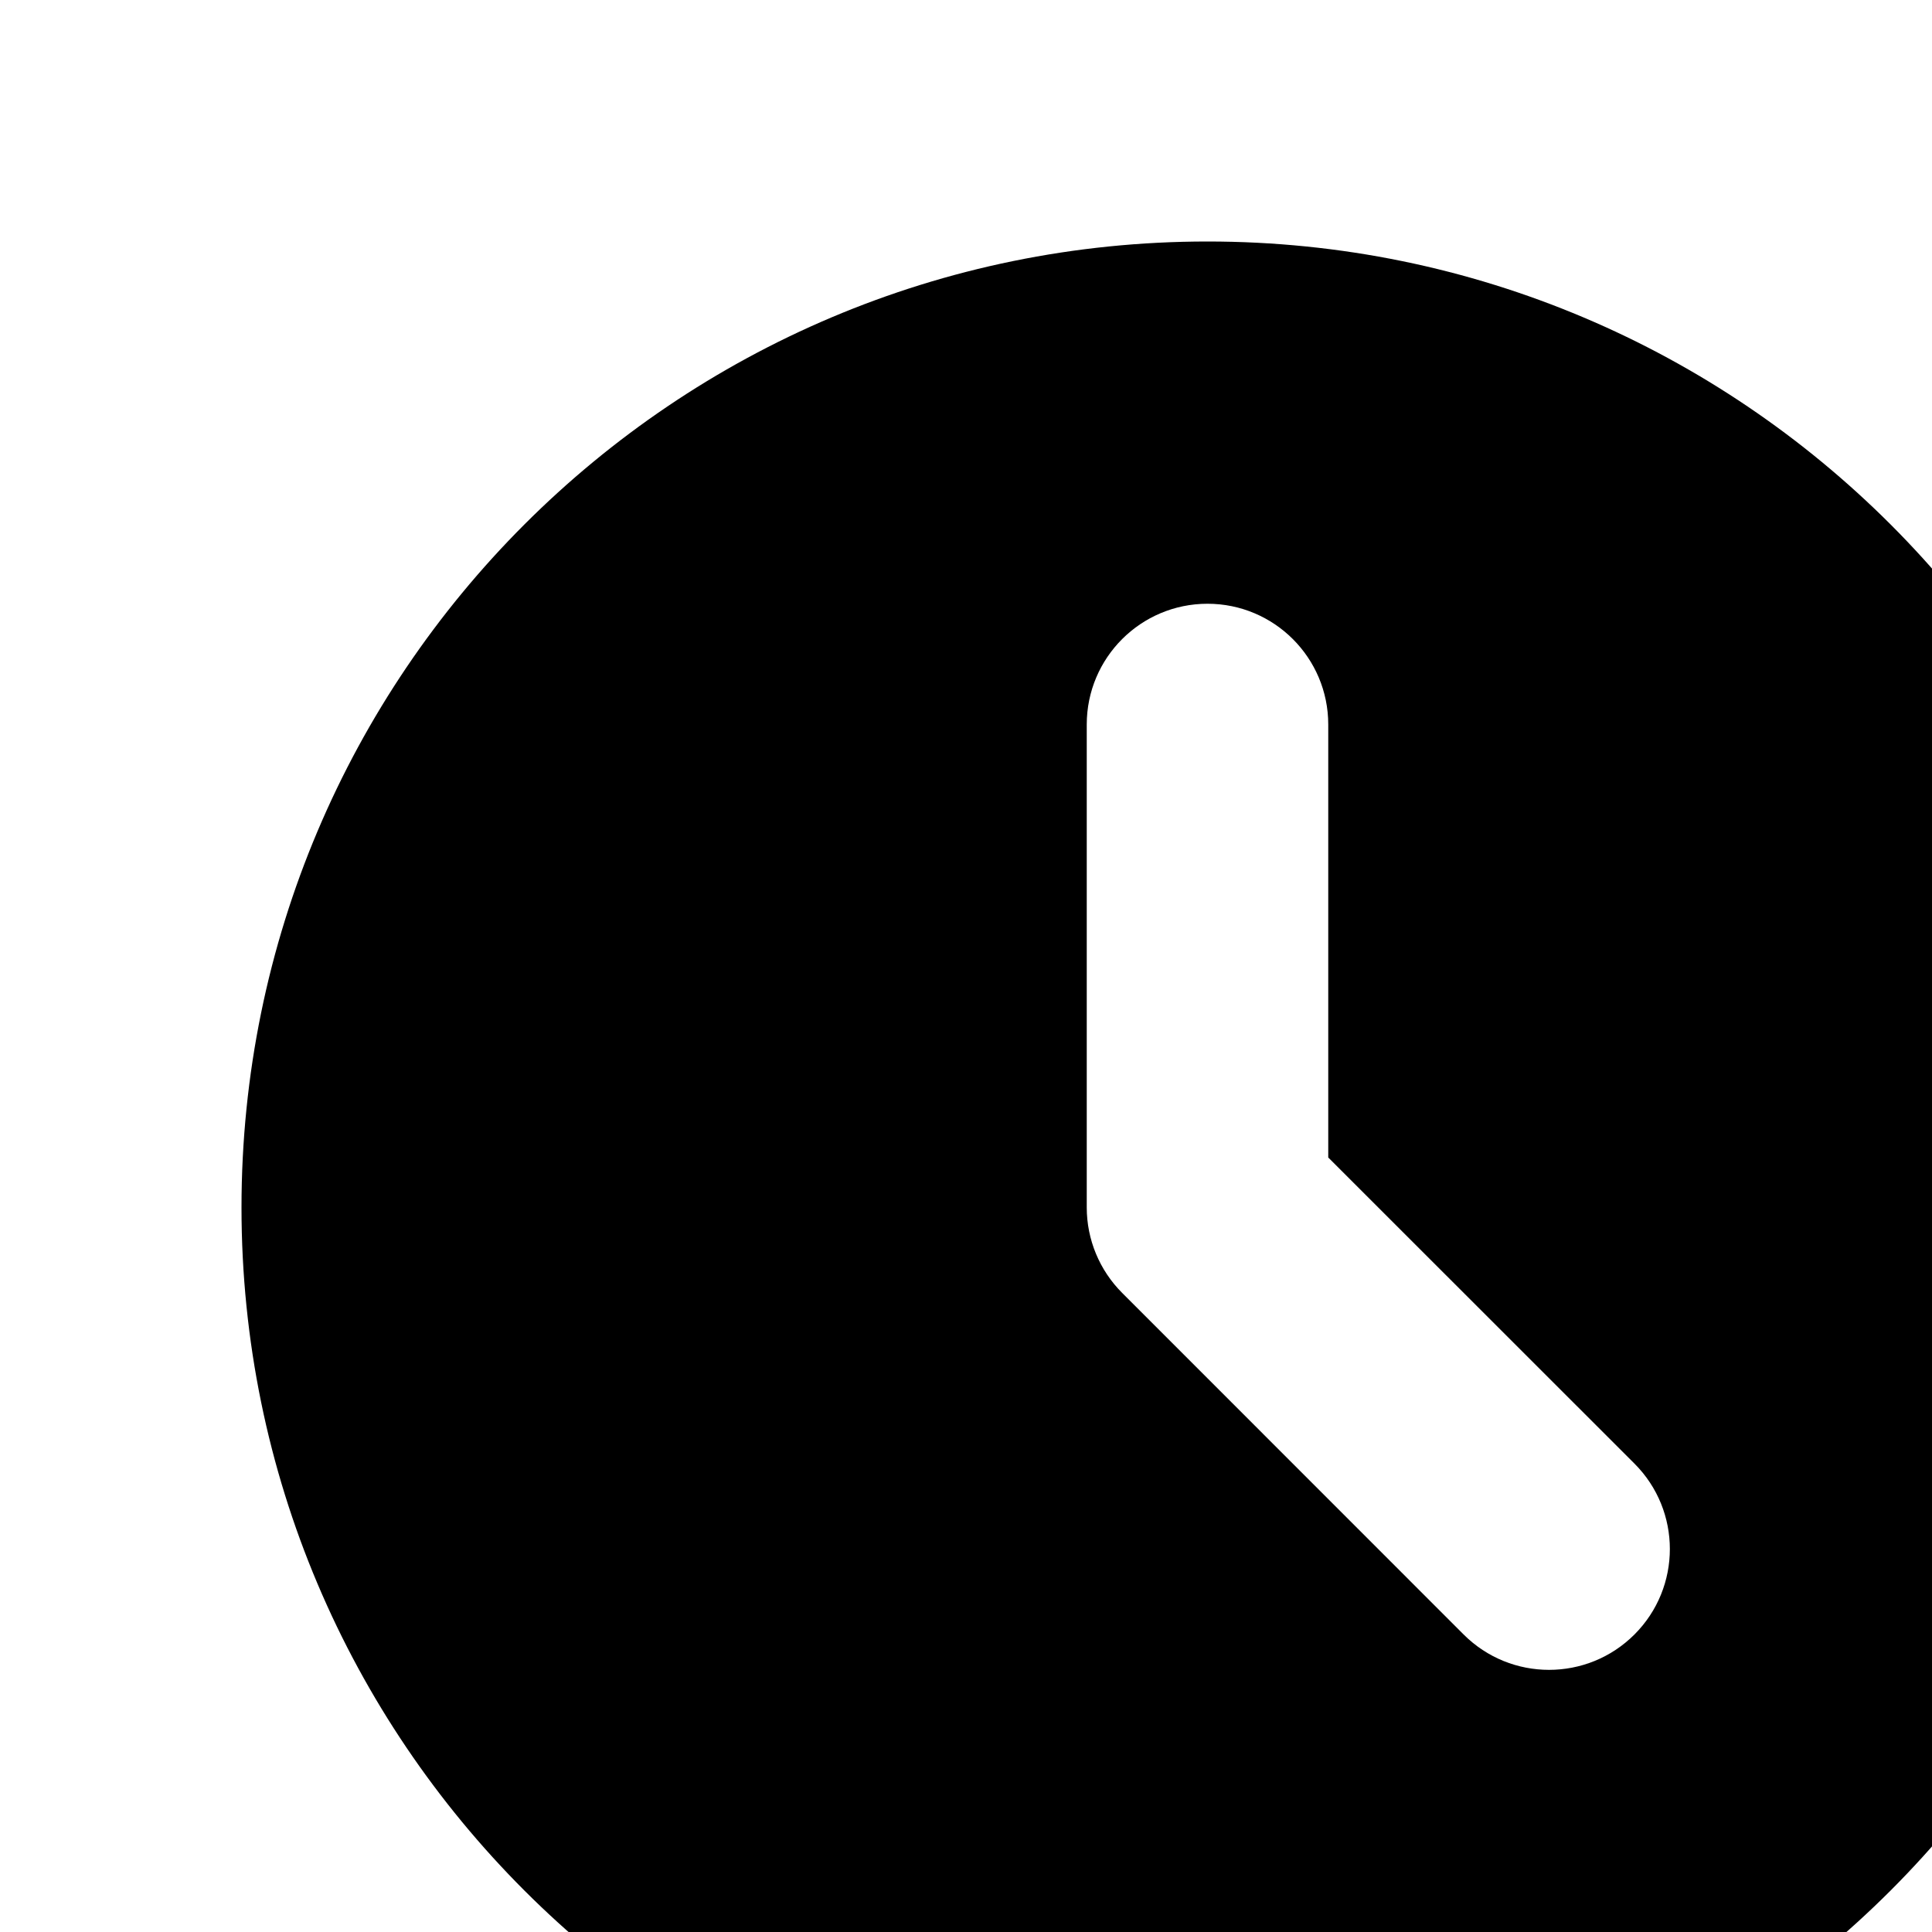
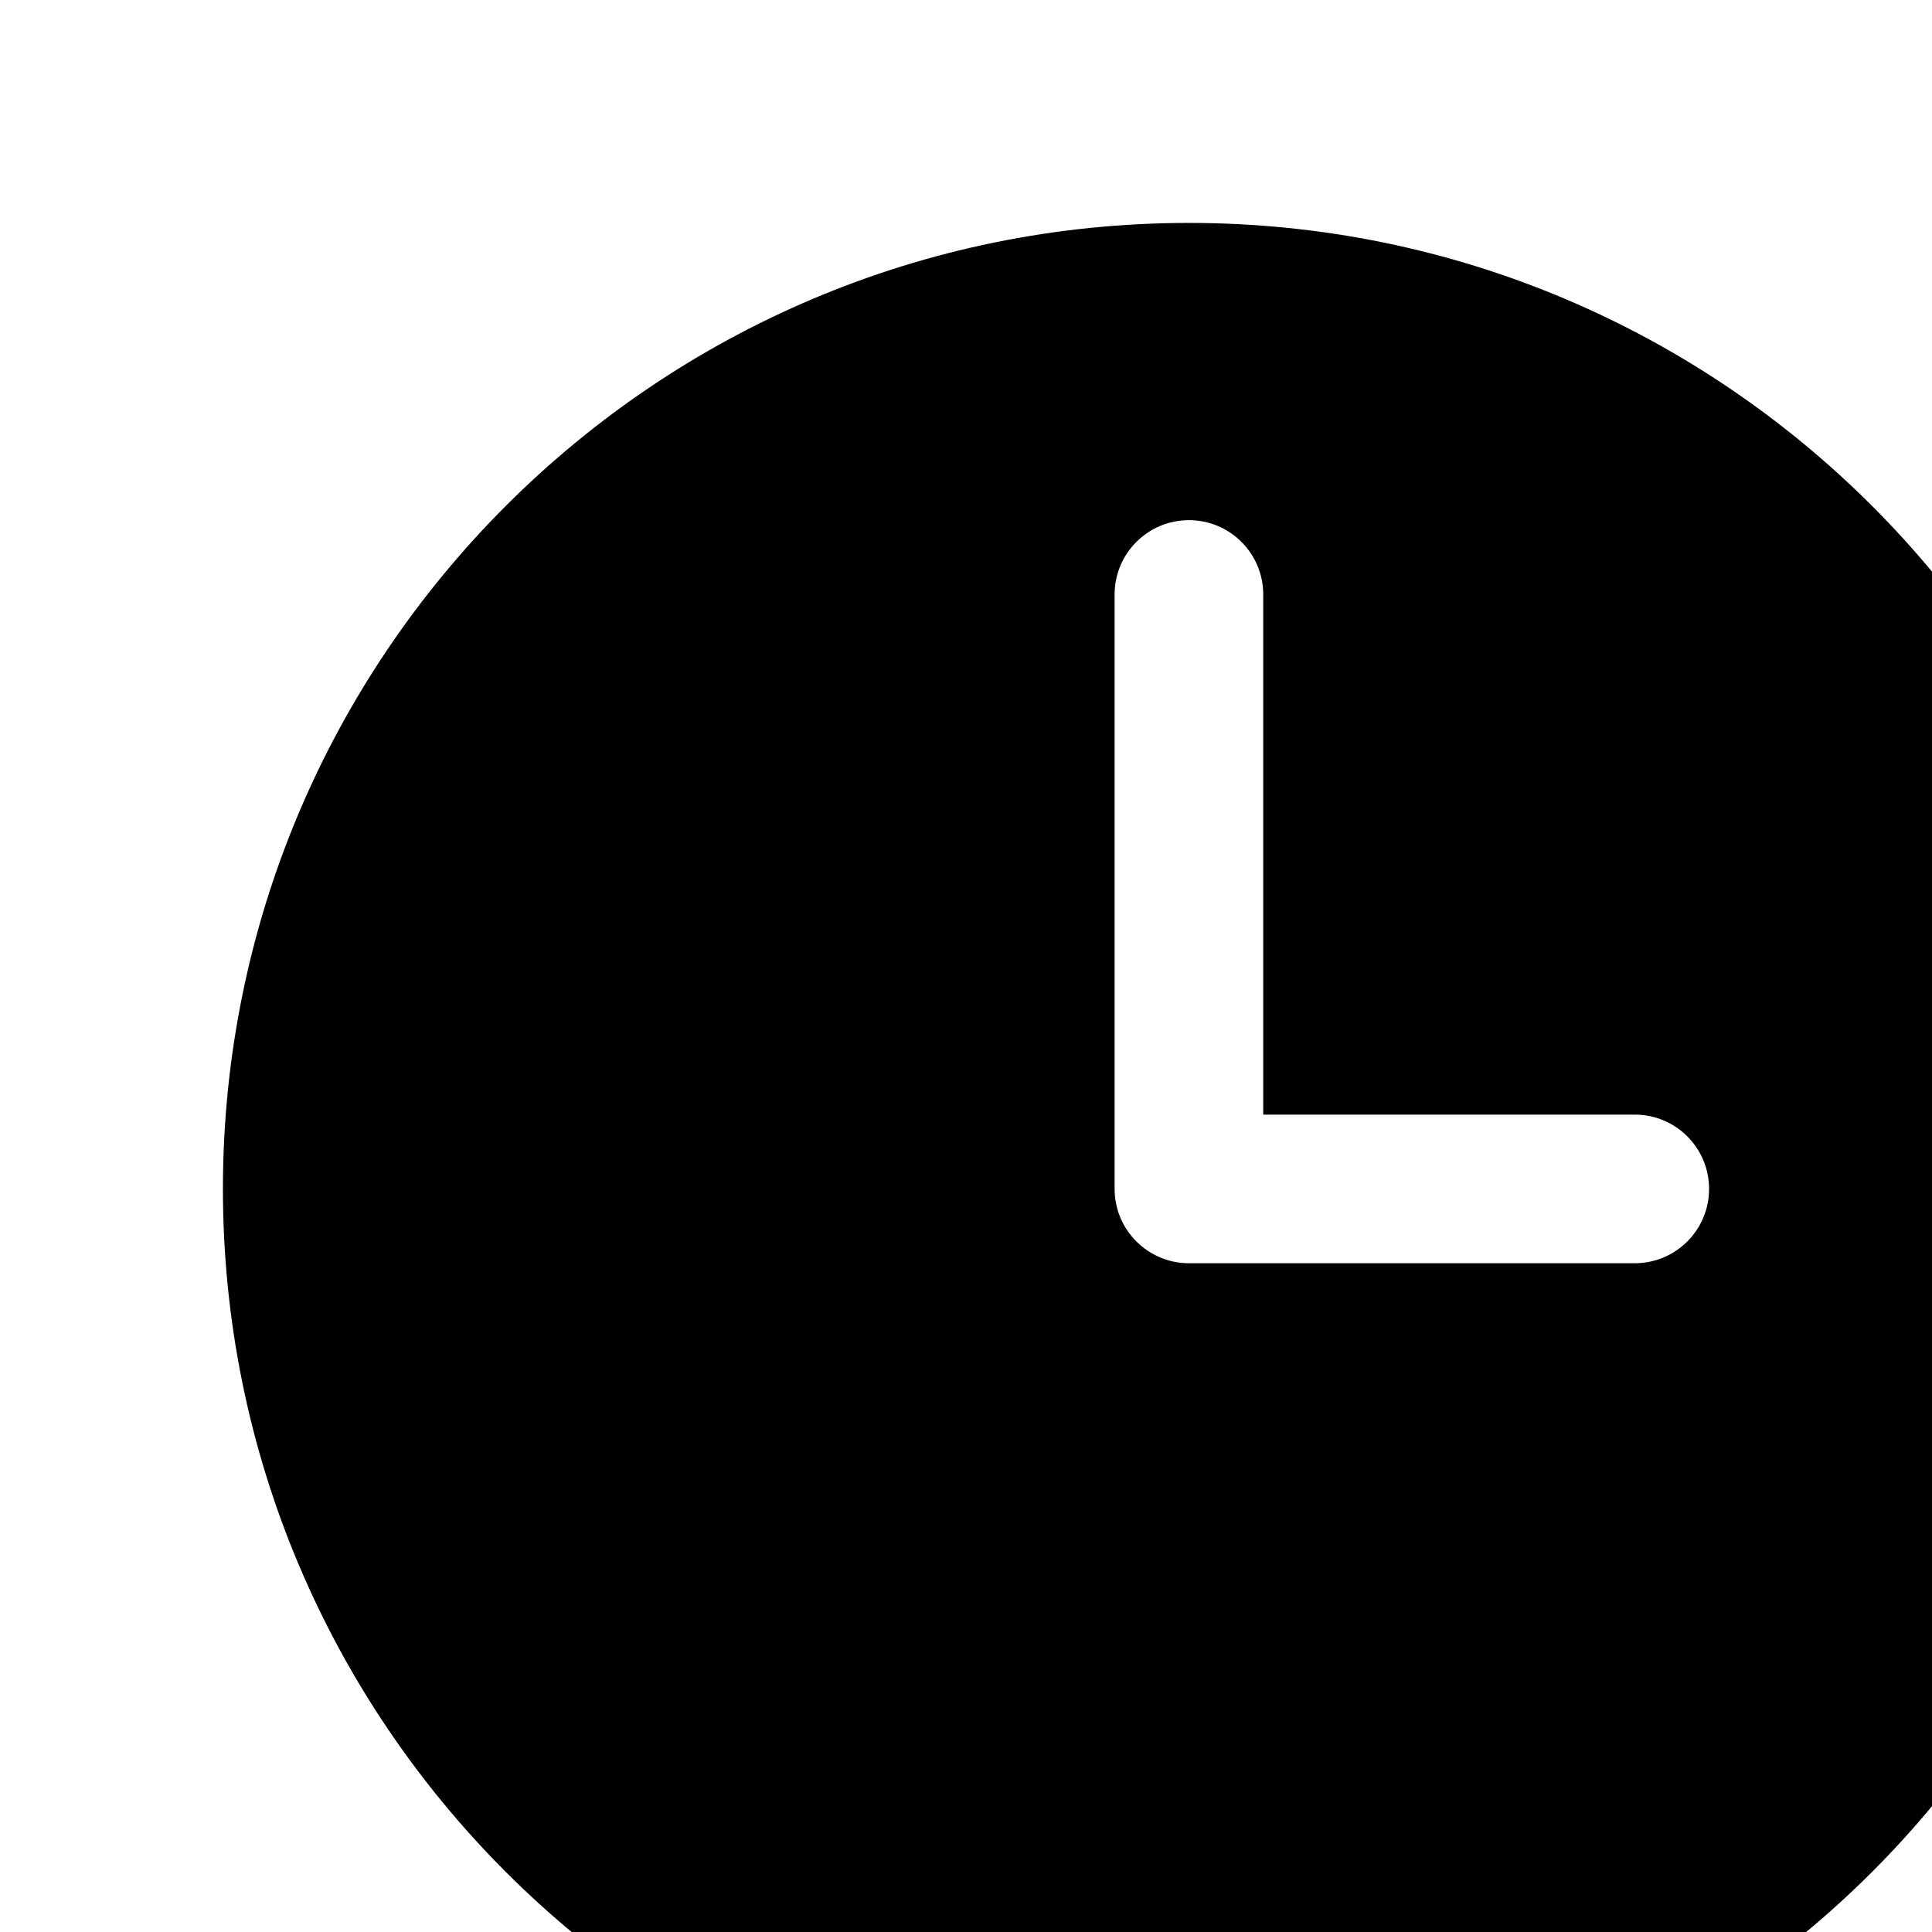
- <svg xmlns="http://www.w3.org/2000/svg" aria-hidden="true" fill="currentColor" id="icon-heroicons-clock-solid" viewbox="0 0 20 20">
-   <path clip-rule="evenodd" d="M10 18a8 8 0 100-16 8 8 0 000 16zm1-12a1 1 0 10-2 0v4a1 1 0 00.293.707l2.828 2.829a1 1 0 101.415-1.415L11 9.586V6z" fill-rule="evenodd">
+ <svg xmlns="http://www.w3.org/2000/svg" aria-hidden="true" fill="currentColor" id="icon-heroicons-clock-solid" viewbox="0 0 24 24">
+   <path clip-rule="evenodd" d="M12 2.25c-5.385 0-9.75 4.365-9.75 9.75s4.365 9.75 9.75 9.75 9.75-4.365 9.75-9.75S17.385 2.25 12 2.25zM12.75 6a.75.75 0 00-1.5 0v6c0 .414.336.75.75.75h4.5a.75.75 0 000-1.5h-3.75V6z" fill-rule="evenodd">
 </path>
</svg>
